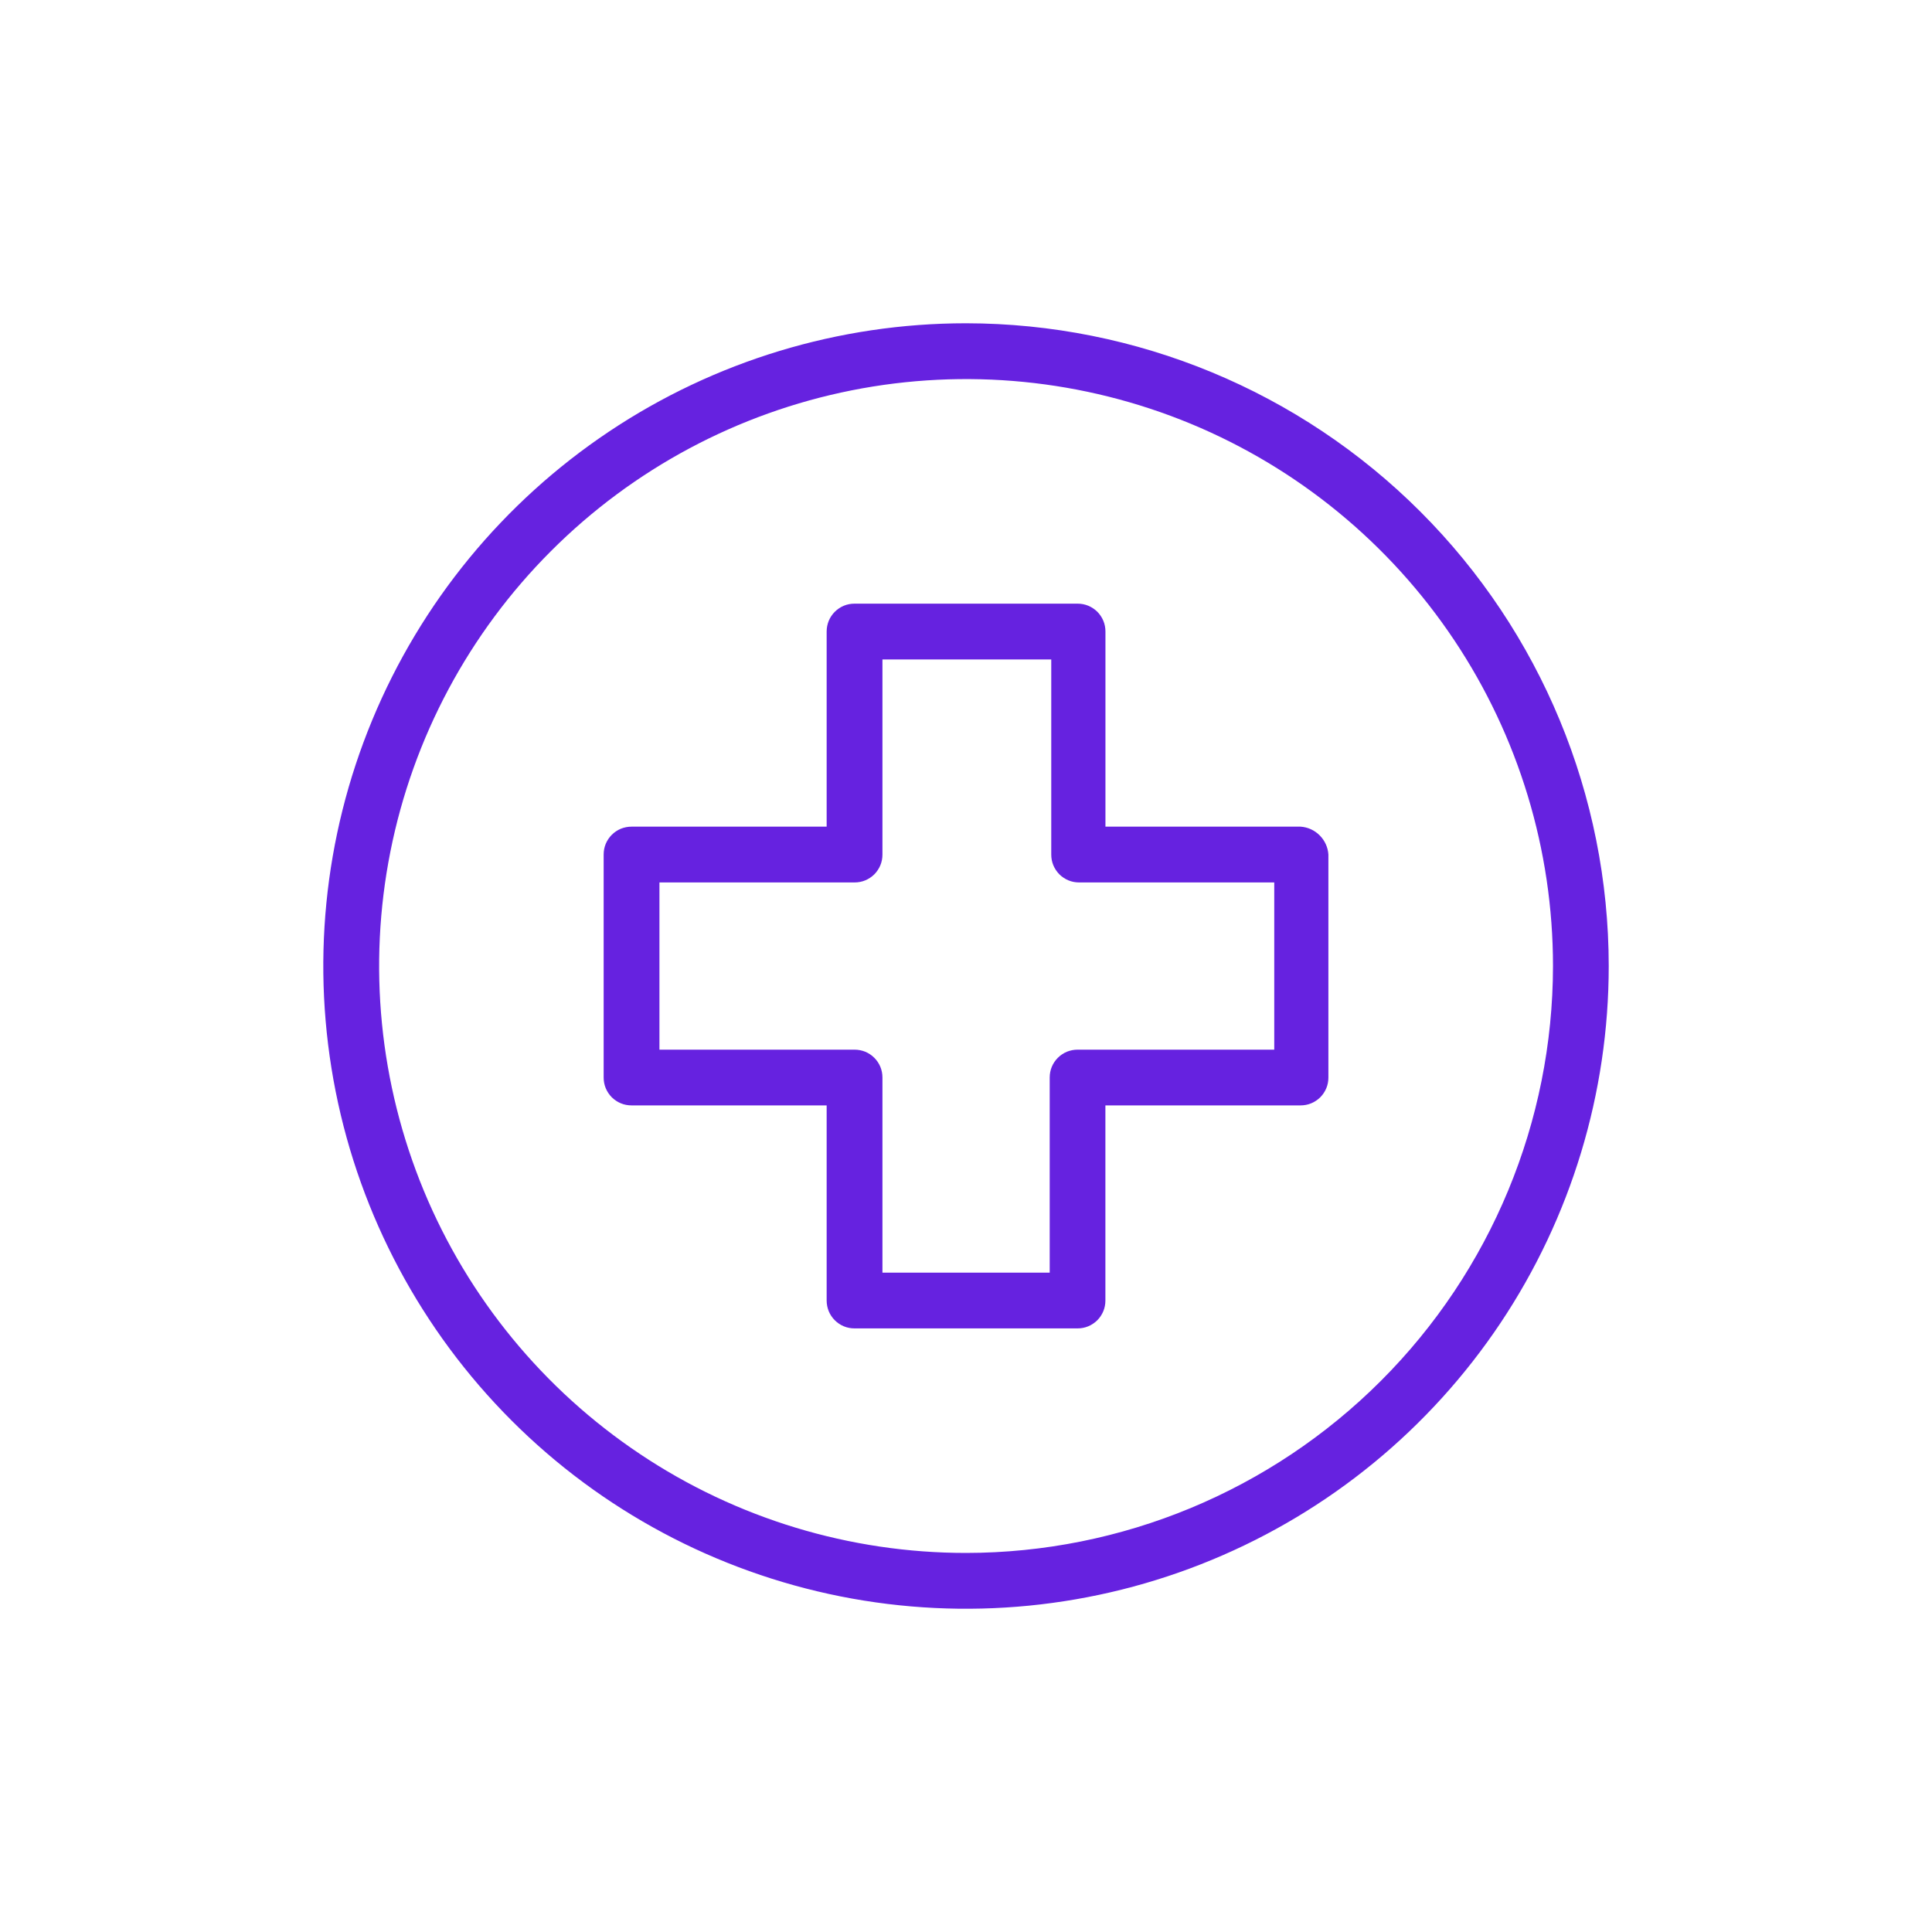
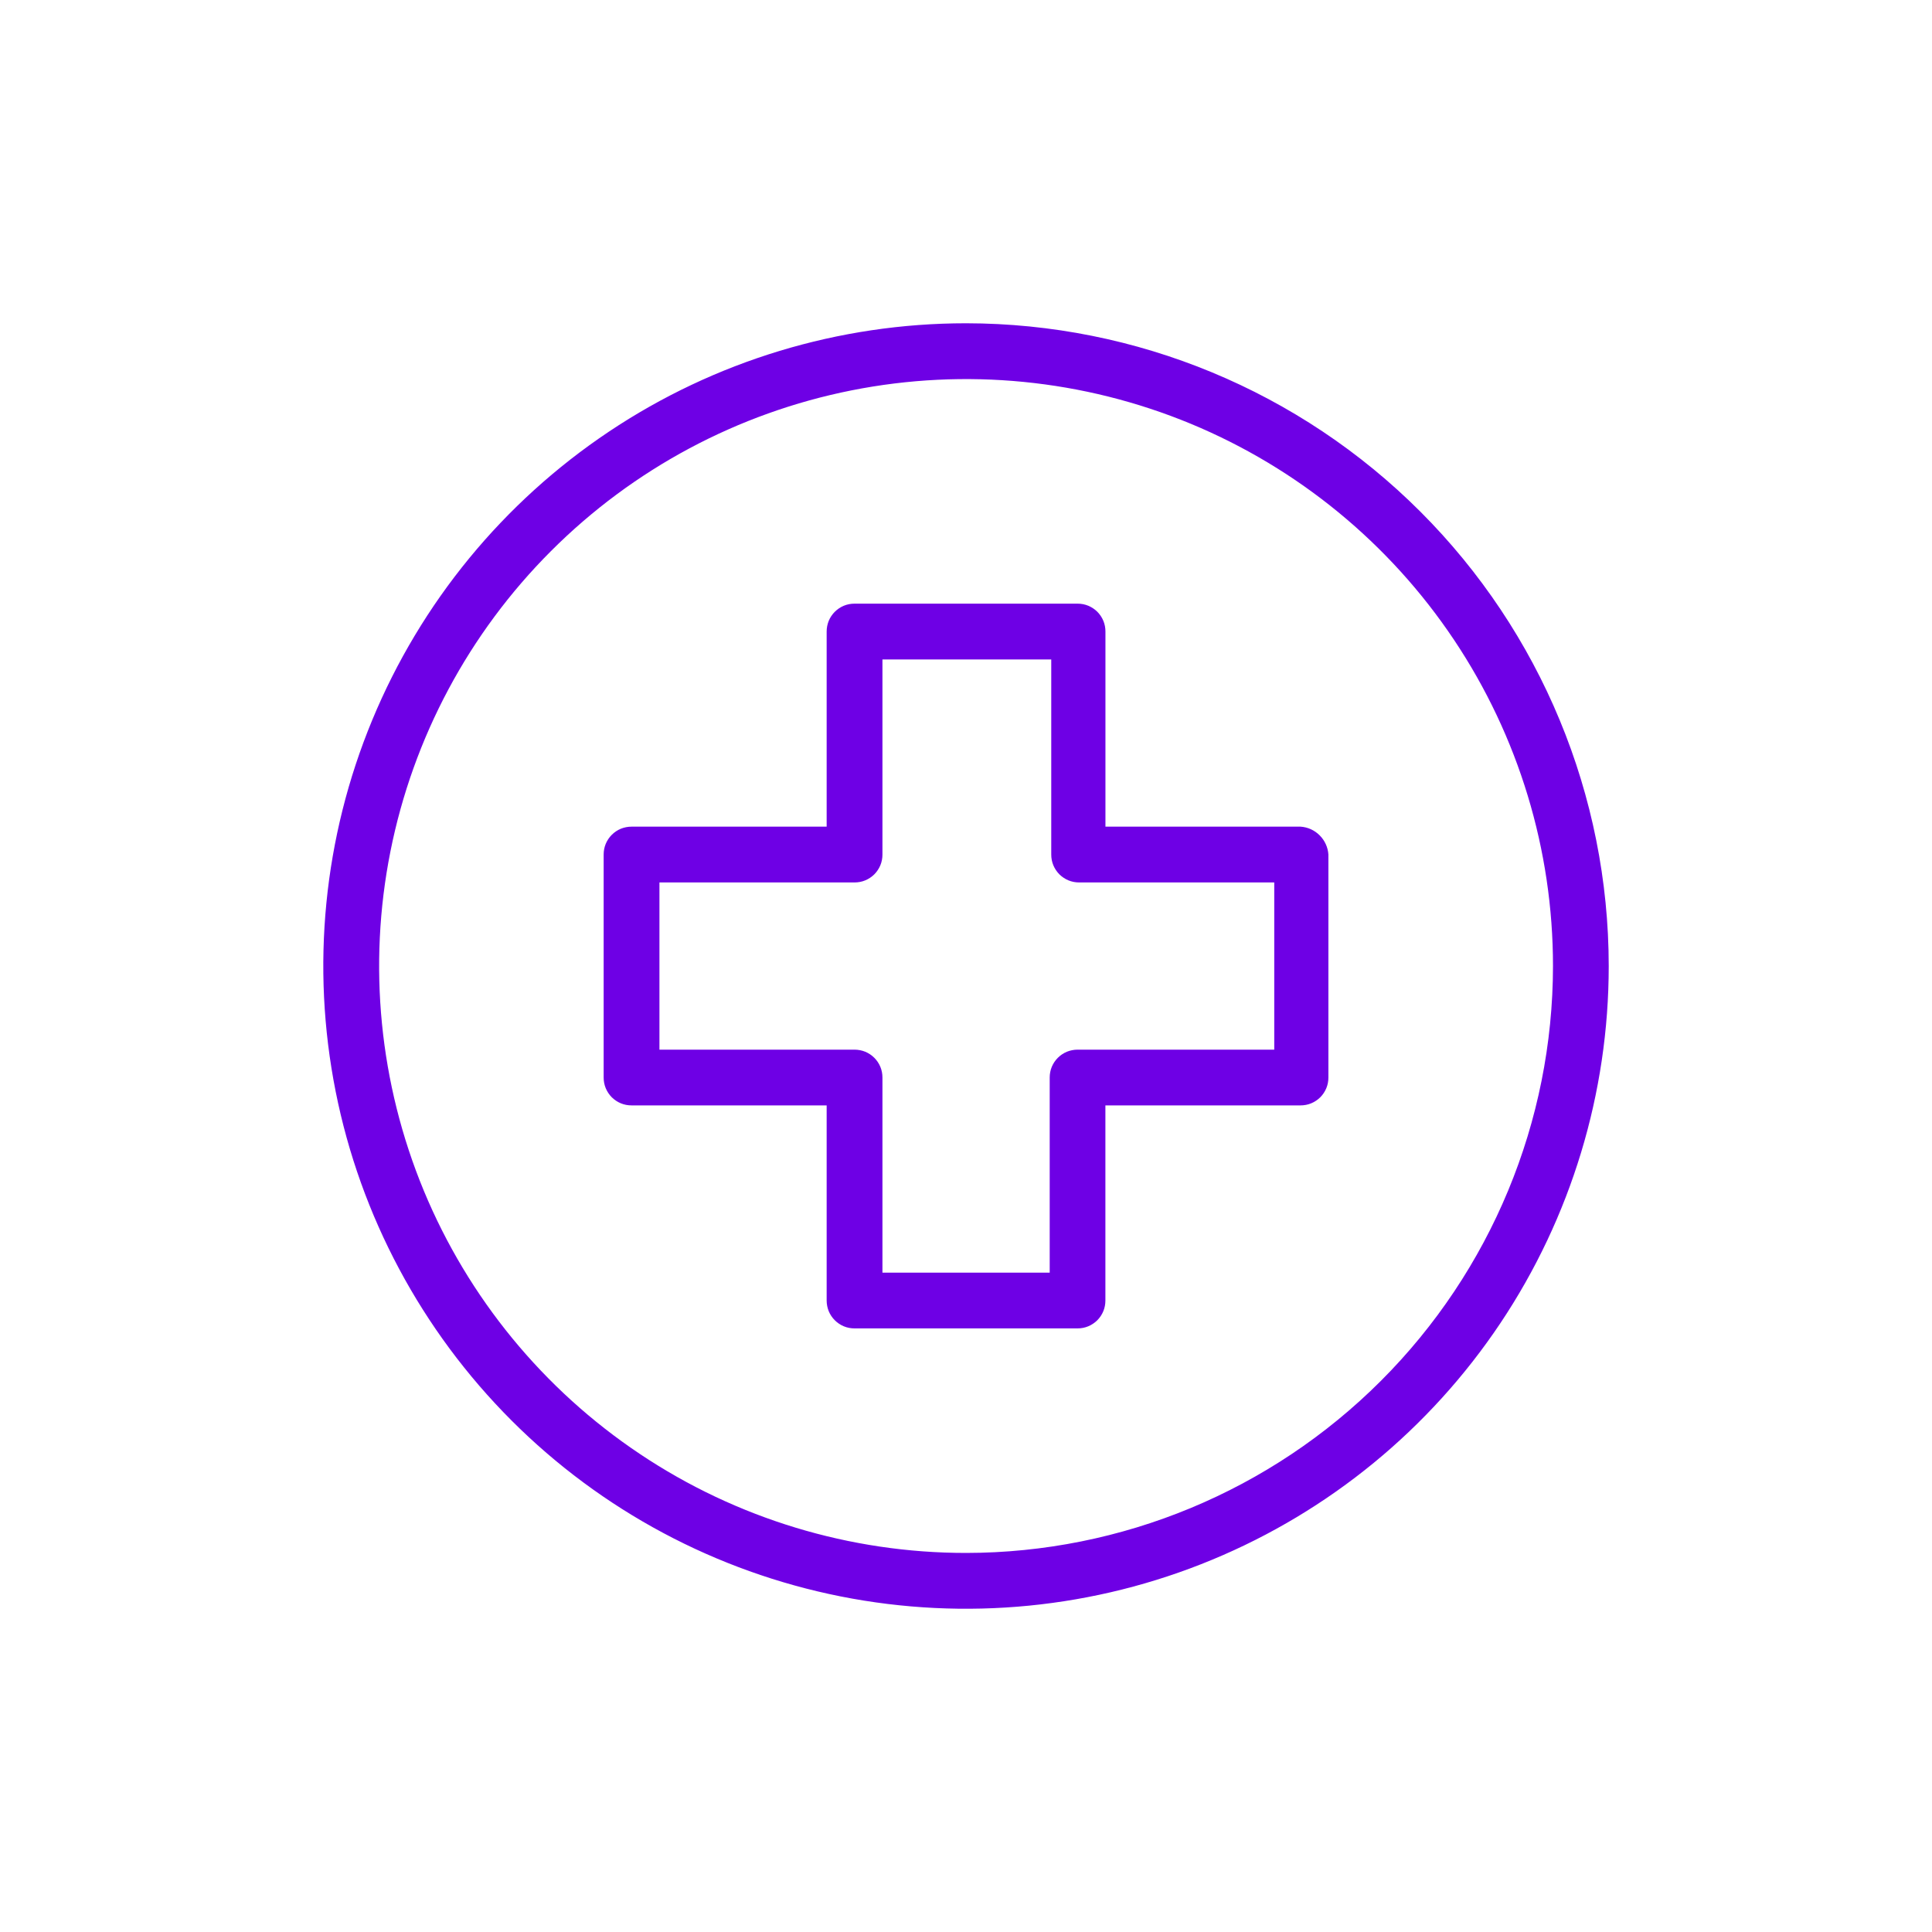
<svg xmlns="http://www.w3.org/2000/svg" width="40" height="40" viewBox="0 0 40 40" fill="none">
-   <path d="M20.001 6.693C17.369 6.693 14.797 7.473 12.608 8.936C10.42 10.398 8.714 12.476 7.707 14.907C6.699 17.339 6.436 20.014 6.949 22.596C7.462 25.177 8.73 27.548 10.591 29.41C12.451 31.271 14.823 32.538 17.404 33.052C19.985 33.565 22.661 33.302 25.093 32.294C27.524 31.287 29.602 29.582 31.065 27.393C32.527 25.205 33.307 22.632 33.307 20C33.305 16.472 31.903 13.089 29.408 10.594C26.913 8.099 23.53 6.696 20.001 6.693ZM20.001 32.152C17.598 32.152 15.248 31.44 13.25 30.104C11.252 28.769 9.694 26.871 8.774 24.651C7.855 22.43 7.614 19.987 8.083 17.63C8.552 15.272 9.709 13.107 11.409 11.408C13.108 9.708 15.273 8.551 17.631 8.082C19.988 7.613 22.431 7.854 24.652 8.773C26.872 9.693 28.77 11.251 30.105 13.249C31.441 15.248 32.153 17.597 32.153 20C32.15 23.222 30.869 26.311 28.59 28.589C26.312 30.867 23.223 32.149 20.001 32.152Z" fill="rgb(102, 34, 224)" />
-   <path d="M26.927 17.115H22.887V13.075C22.887 12.999 22.873 12.924 22.844 12.854C22.815 12.784 22.772 12.72 22.719 12.666C22.665 12.613 22.601 12.57 22.531 12.541C22.461 12.512 22.386 12.498 22.31 12.498H17.692C17.616 12.498 17.541 12.512 17.471 12.541C17.401 12.57 17.337 12.613 17.284 12.666C17.23 12.72 17.187 12.784 17.158 12.854C17.13 12.924 17.115 12.999 17.115 13.075V17.115H13.075C12.999 17.115 12.924 17.13 12.854 17.158C12.784 17.187 12.72 17.23 12.666 17.284C12.613 17.337 12.57 17.401 12.541 17.471C12.512 17.541 12.498 17.616 12.498 17.692V22.309C12.498 22.385 12.512 22.46 12.541 22.53C12.57 22.6 12.613 22.664 12.666 22.718C12.72 22.771 12.784 22.814 12.854 22.843C12.924 22.872 12.999 22.886 13.075 22.886H17.115V26.926C17.115 27.002 17.13 27.077 17.158 27.147C17.187 27.217 17.23 27.281 17.284 27.335C17.337 27.388 17.401 27.431 17.471 27.46C17.541 27.489 17.616 27.503 17.692 27.503H22.309C22.385 27.503 22.46 27.489 22.53 27.46C22.6 27.431 22.664 27.388 22.718 27.335C22.771 27.281 22.814 27.217 22.843 27.147C22.872 27.077 22.886 27.002 22.886 26.926V22.886H26.926C27.002 22.886 27.077 22.872 27.147 22.843C27.217 22.814 27.281 22.771 27.335 22.718C27.388 22.664 27.431 22.6 27.46 22.53C27.489 22.46 27.503 22.385 27.503 22.309V17.692C27.493 17.543 27.429 17.402 27.323 17.296C27.217 17.189 27.077 17.125 26.927 17.115ZM26.382 21.732H22.31C22.234 21.732 22.159 21.747 22.089 21.775C22.019 21.804 21.955 21.847 21.901 21.901C21.848 21.954 21.805 22.018 21.776 22.088C21.747 22.158 21.733 22.233 21.733 22.309V26.349H18.27V22.309C18.27 22.233 18.256 22.158 18.227 22.088C18.198 22.018 18.155 21.954 18.102 21.901C18.048 21.847 17.984 21.804 17.914 21.775C17.844 21.747 17.769 21.732 17.693 21.732H13.653V18.27H17.693C17.769 18.27 17.844 18.256 17.914 18.227C17.984 18.198 18.048 18.155 18.102 18.102C18.155 18.048 18.198 17.984 18.227 17.914C18.256 17.844 18.27 17.769 18.27 17.693V13.653H21.765V17.693C21.765 17.769 21.779 17.844 21.808 17.914C21.837 17.984 21.88 18.048 21.933 18.102C21.987 18.155 22.051 18.198 22.121 18.227C22.191 18.256 22.266 18.27 22.342 18.27H26.382V21.732Z" fill="rgb(102, 34, 224)" />
+   <path d="M20.001 6.693C17.369 6.693 14.797 7.473 12.608 8.936C10.42 10.398 8.714 12.476 7.707 14.907C6.699 17.339 6.436 20.014 6.949 22.596C7.462 25.177 8.73 27.548 10.591 29.41C12.451 31.271 14.823 32.538 17.404 33.052C19.985 33.565 22.661 33.302 25.093 32.294C27.524 31.287 29.602 29.582 31.065 27.393C32.527 25.205 33.307 22.632 33.307 20C33.305 16.472 31.903 13.089 29.408 10.594C26.913 8.099 23.53 6.696 20.001 6.693ZM20.001 32.152C17.598 32.152 15.248 31.44 13.25 30.104C11.252 28.769 9.694 26.871 8.774 24.651C7.855 22.43 7.614 19.987 8.083 17.63C8.552 15.272 9.709 13.107 11.409 11.408C13.108 9.708 15.273 8.551 17.631 8.082C19.988 7.613 22.431 7.854 24.652 8.773C26.872 9.693 28.77 11.251 30.105 13.249C31.441 15.248 32.153 17.597 32.153 20C32.15 23.222 30.869 26.311 28.59 28.589C26.312 30.867 23.223 32.149 20.001 32.152Z" fill="#6E00E5" />
+   <path d="M26.927 17.115H22.887V13.075C22.887 12.999 22.873 12.924 22.844 12.854C22.815 12.784 22.772 12.72 22.719 12.666C22.665 12.613 22.601 12.57 22.531 12.541C22.461 12.512 22.386 12.498 22.31 12.498H17.692C17.616 12.498 17.541 12.512 17.471 12.541C17.401 12.57 17.337 12.613 17.284 12.666C17.23 12.72 17.187 12.784 17.158 12.854C17.13 12.924 17.115 12.999 17.115 13.075V17.115H13.075C12.999 17.115 12.924 17.13 12.854 17.158C12.784 17.187 12.72 17.23 12.666 17.284C12.613 17.337 12.57 17.401 12.541 17.471C12.512 17.541 12.498 17.616 12.498 17.692V22.309C12.498 22.385 12.512 22.46 12.541 22.53C12.57 22.6 12.613 22.664 12.666 22.718C12.72 22.771 12.784 22.814 12.854 22.843C12.924 22.872 12.999 22.886 13.075 22.886H17.115V26.926C17.115 27.002 17.13 27.077 17.158 27.147C17.187 27.217 17.23 27.281 17.284 27.335C17.337 27.388 17.401 27.431 17.471 27.46C17.541 27.489 17.616 27.503 17.692 27.503H22.309C22.385 27.503 22.46 27.489 22.53 27.46C22.6 27.431 22.664 27.388 22.718 27.335C22.771 27.281 22.814 27.217 22.843 27.147C22.872 27.077 22.886 27.002 22.886 26.926V22.886H26.926C27.002 22.886 27.077 22.872 27.147 22.843C27.217 22.814 27.281 22.771 27.335 22.718C27.388 22.664 27.431 22.6 27.46 22.53C27.489 22.46 27.503 22.385 27.503 22.309V17.692C27.493 17.543 27.429 17.402 27.323 17.296C27.217 17.189 27.077 17.125 26.927 17.115ZM26.382 21.732H22.31C22.234 21.732 22.159 21.747 22.089 21.775C22.019 21.804 21.955 21.847 21.901 21.901C21.848 21.954 21.805 22.018 21.776 22.088C21.747 22.158 21.733 22.233 21.733 22.309V26.349H18.27V22.309C18.27 22.233 18.256 22.158 18.227 22.088C18.198 22.018 18.155 21.954 18.102 21.901C18.048 21.847 17.984 21.804 17.914 21.775C17.844 21.747 17.769 21.732 17.693 21.732H13.653V18.27H17.693C17.769 18.27 17.844 18.256 17.914 18.227C17.984 18.198 18.048 18.155 18.102 18.102C18.155 18.048 18.198 17.984 18.227 17.914C18.256 17.844 18.27 17.769 18.27 17.693V13.653H21.765V17.693C21.765 17.769 21.779 17.844 21.808 17.914C21.837 17.984 21.88 18.048 21.933 18.102C21.987 18.155 22.051 18.198 22.121 18.227C22.191 18.256 22.266 18.27 22.342 18.27H26.382V21.732Z" fill="#6E00E5" />
</svg>
